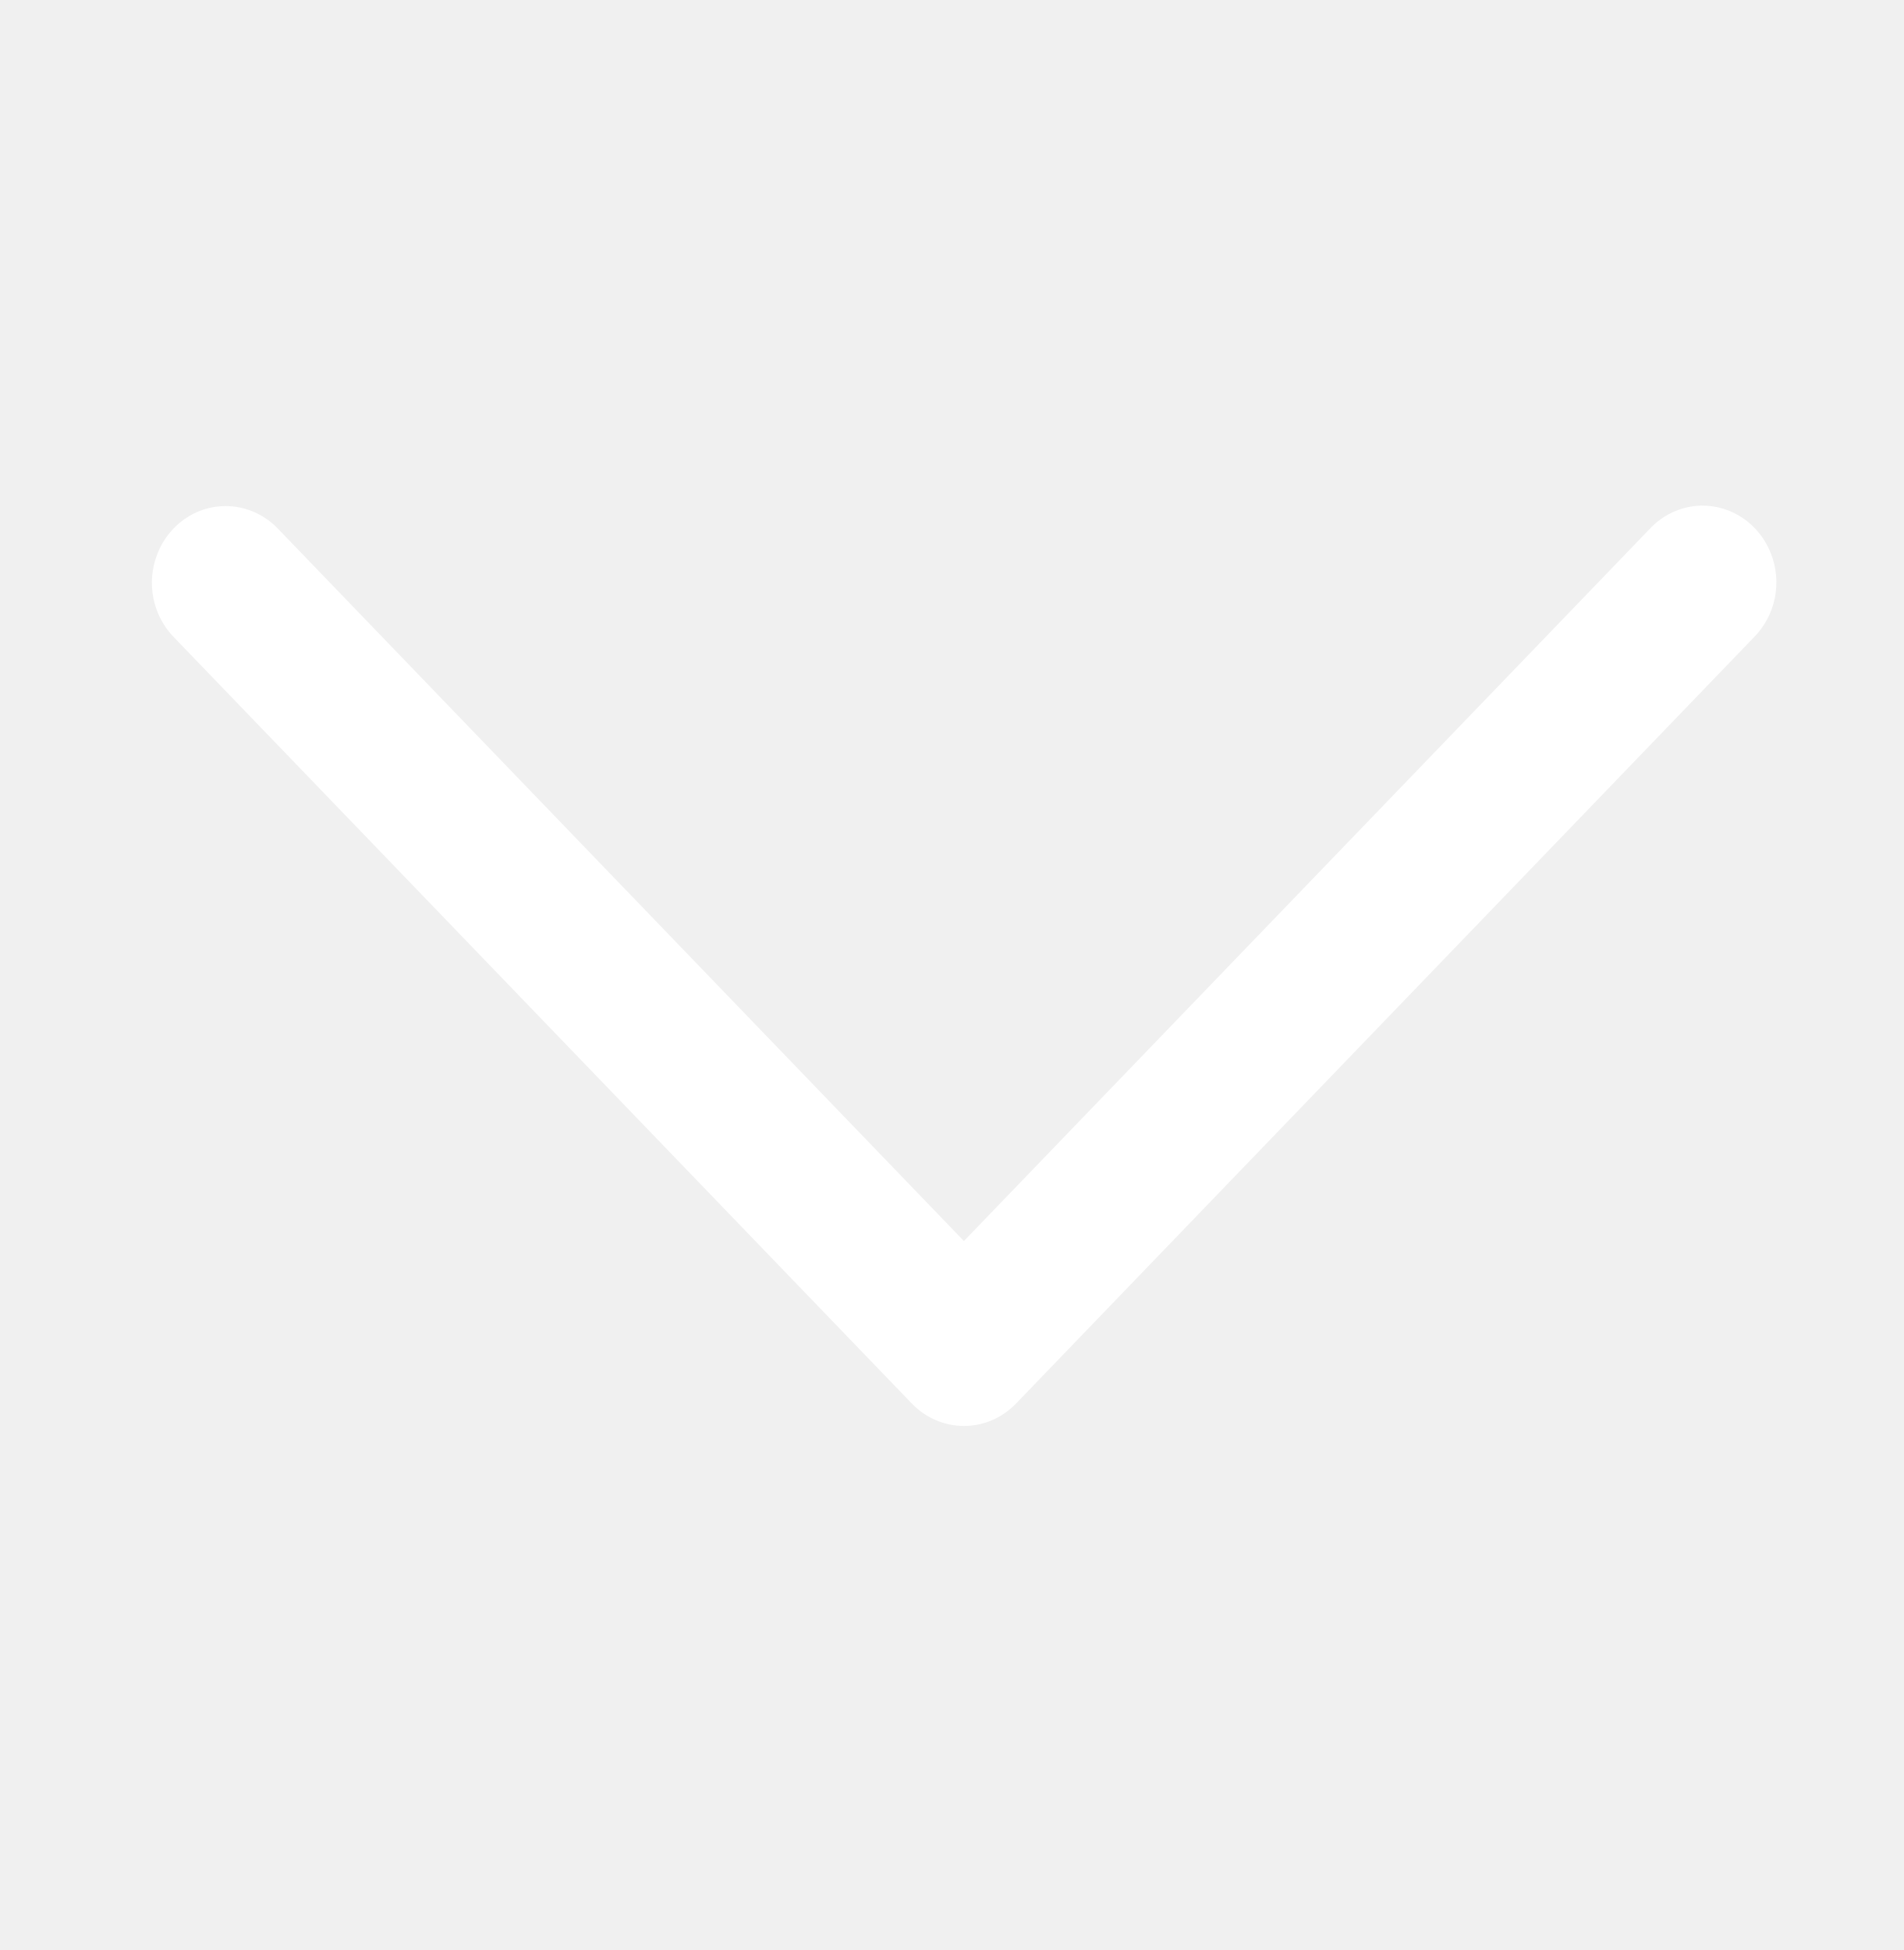
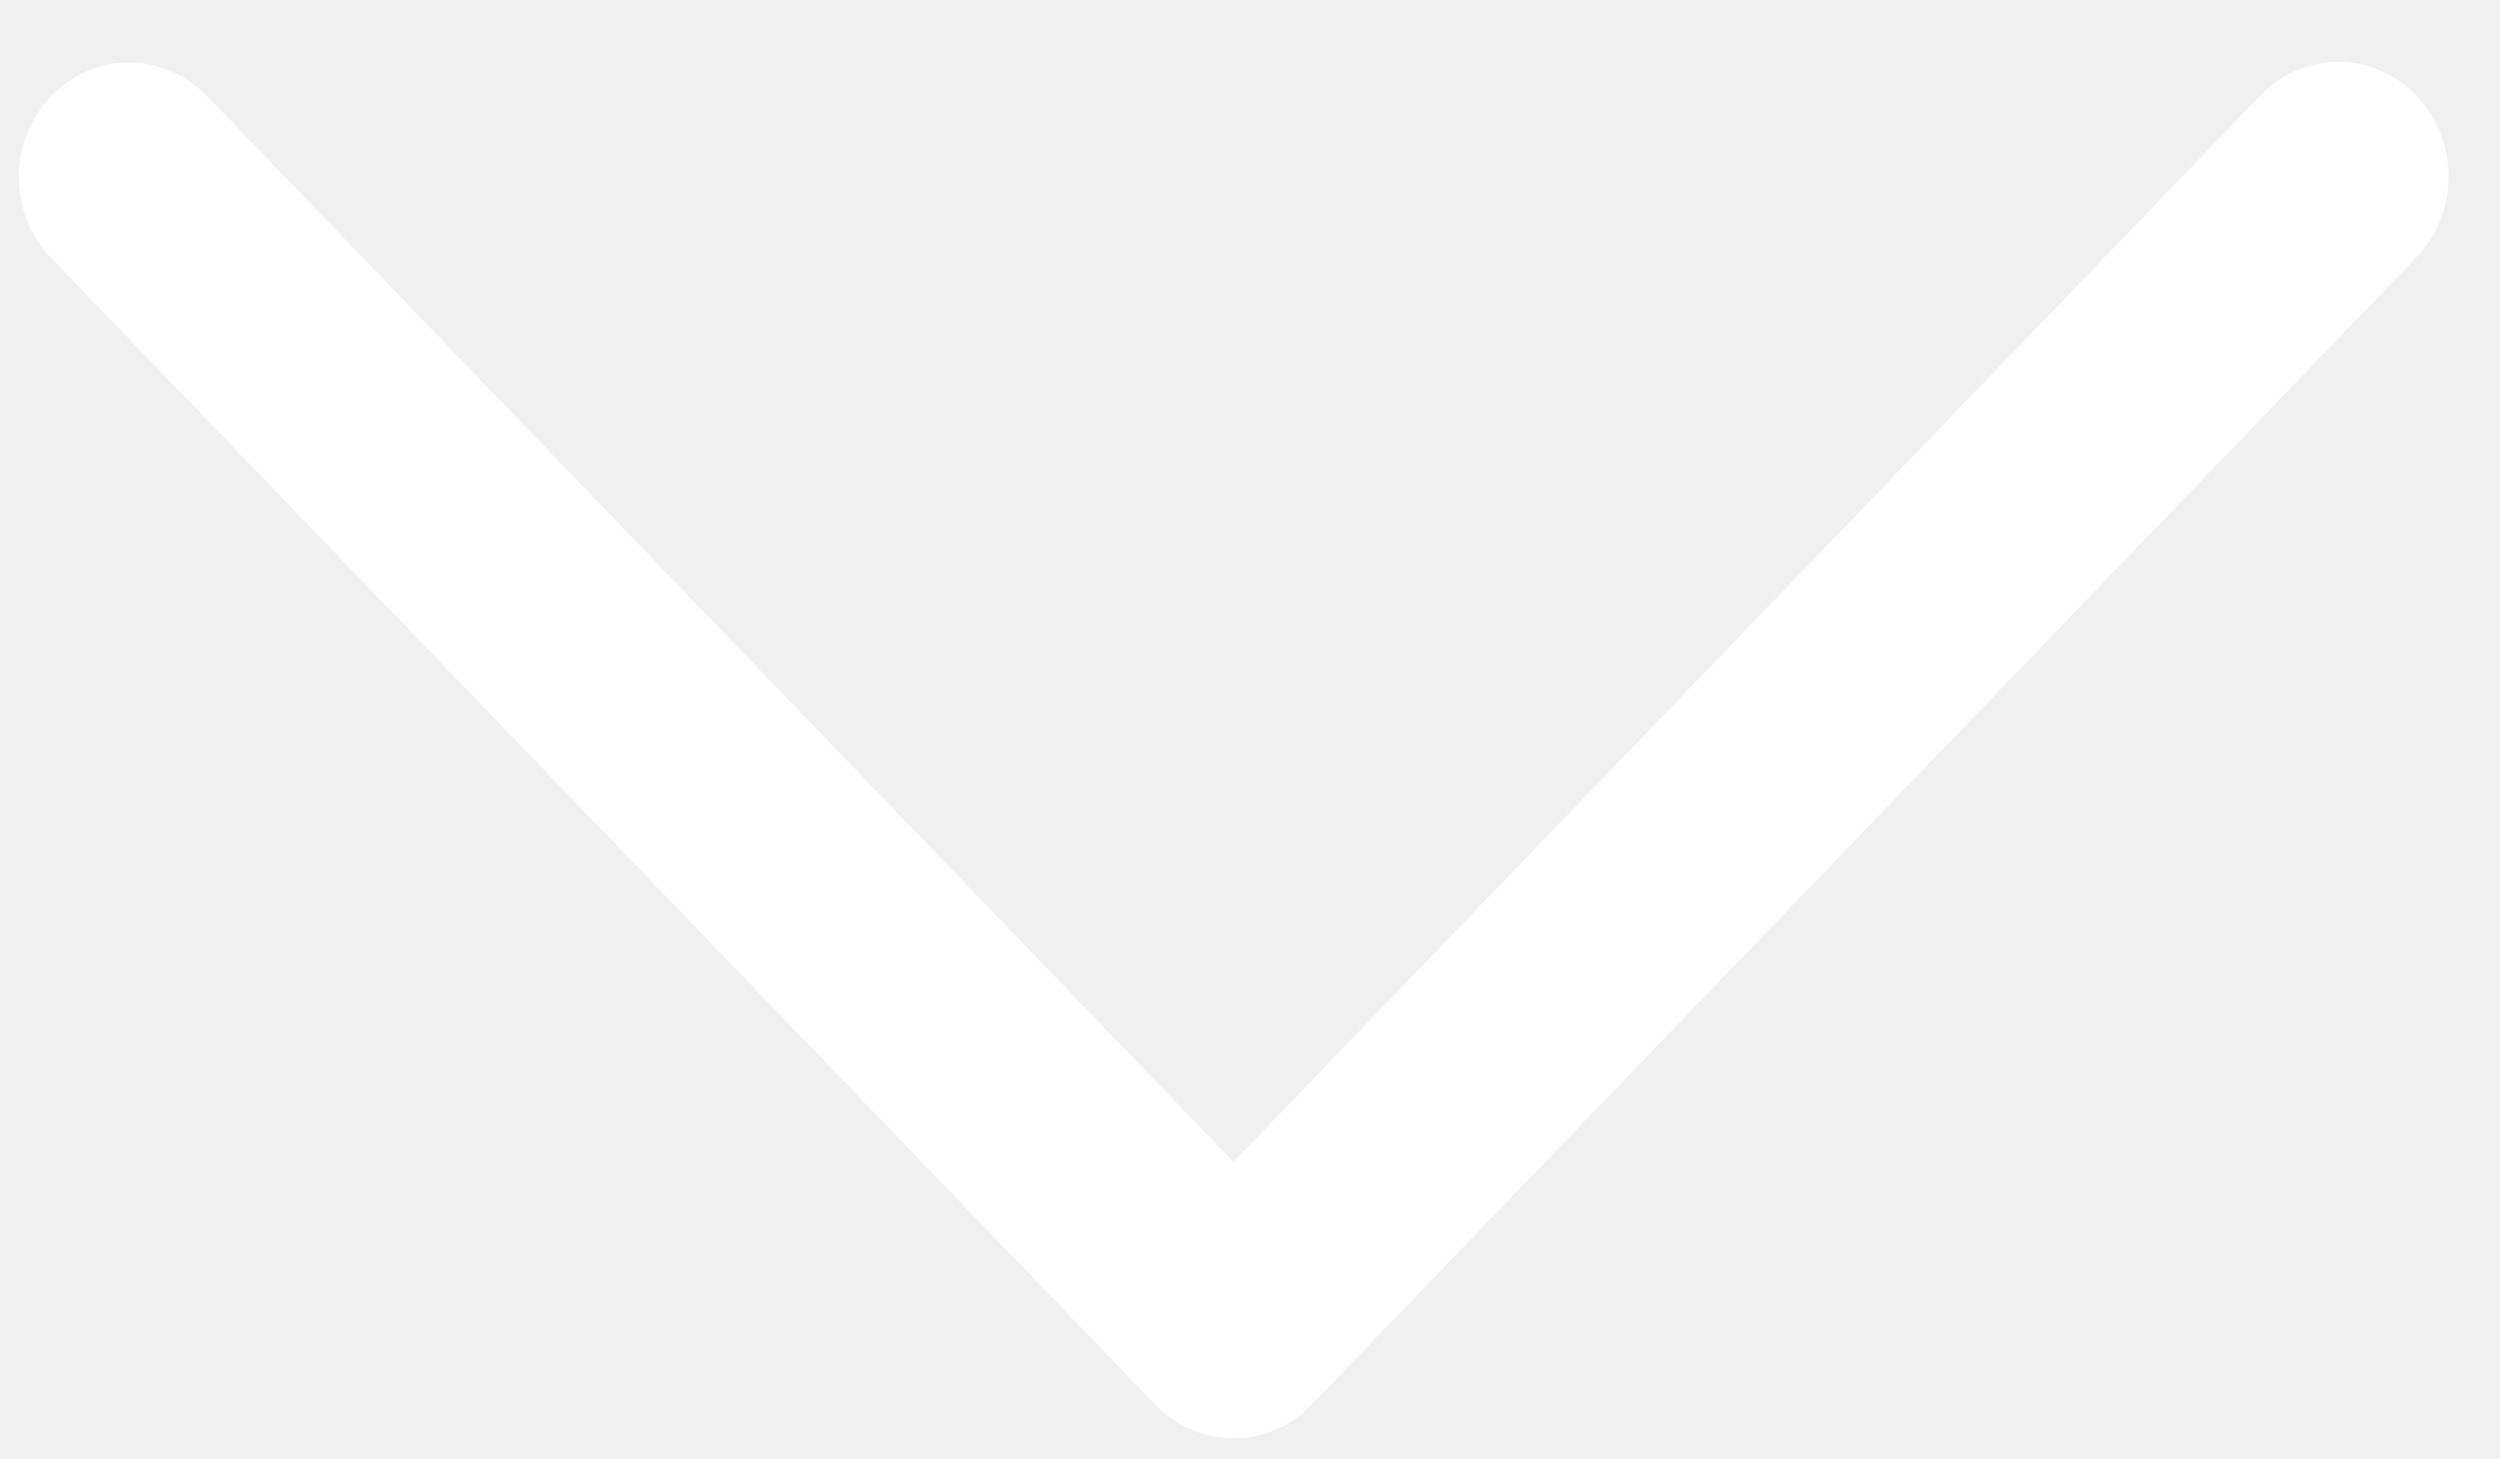
- <svg xmlns="http://www.w3.org/2000/svg" width="41" height="42" viewBox="0 0 41 42" fill="none">
-   <path d="M36.635 10.89C36.213 10.903 35.816 11.083 35.525 11.399L20.761 26.73L5.998 11.399C5.697 11.08 5.288 10.9 4.856 10.9C4.211 10.9 3.631 11.309 3.389 11.931C3.144 12.553 3.289 13.265 3.752 13.732L19.638 30.229C20.259 30.874 21.264 30.874 21.885 30.229L37.771 13.732C38.243 13.261 38.392 12.537 38.137 11.908C37.886 11.28 37.29 10.877 36.635 10.89Z" fill="white" />
+ <svg xmlns="http://www.w3.org/2000/svg" width="36" height="21" viewBox="0 0 36 21" fill="none">
+   <path d="M33.635 0.89C33.213 0.903 32.816 1.083 32.525 1.399L17.761 16.73L2.998 1.399C2.697 1.08 2.288 0.9 1.856 0.9C1.211 0.9 0.631 1.309 0.389 1.931C0.144 2.553 0.289 3.265 0.752 3.732L16.638 20.229C17.259 20.874 18.264 20.874 18.885 20.229L34.771 3.732C35.243 3.261 35.392 2.536 35.137 1.908C34.886 1.28 34.29 0.877 33.635 0.89Z" fill="white" />
</svg>
